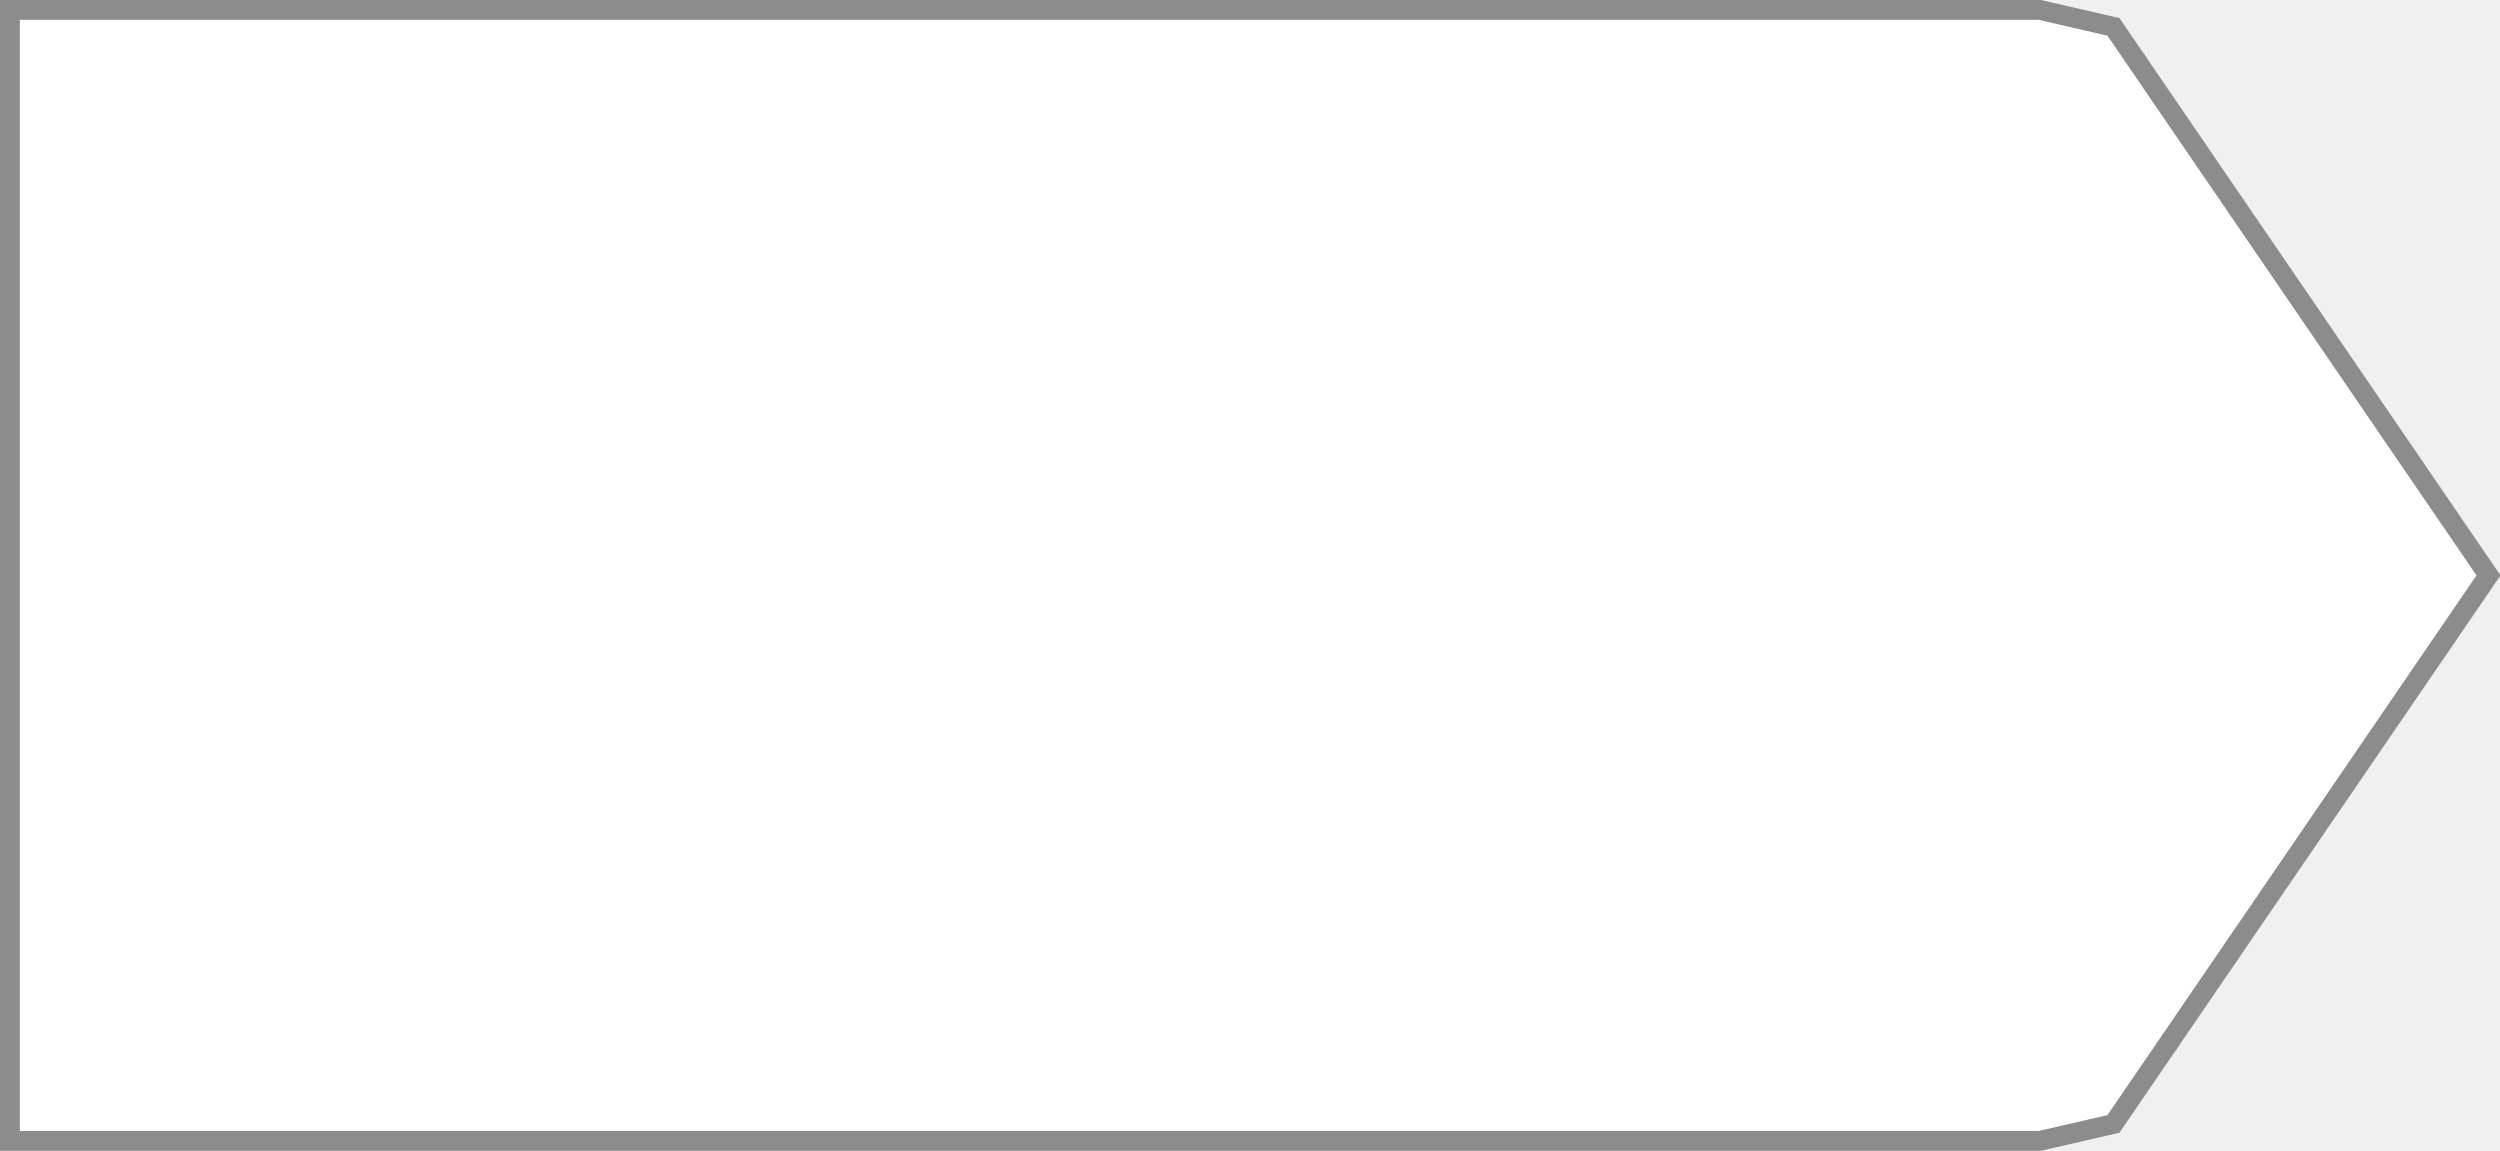
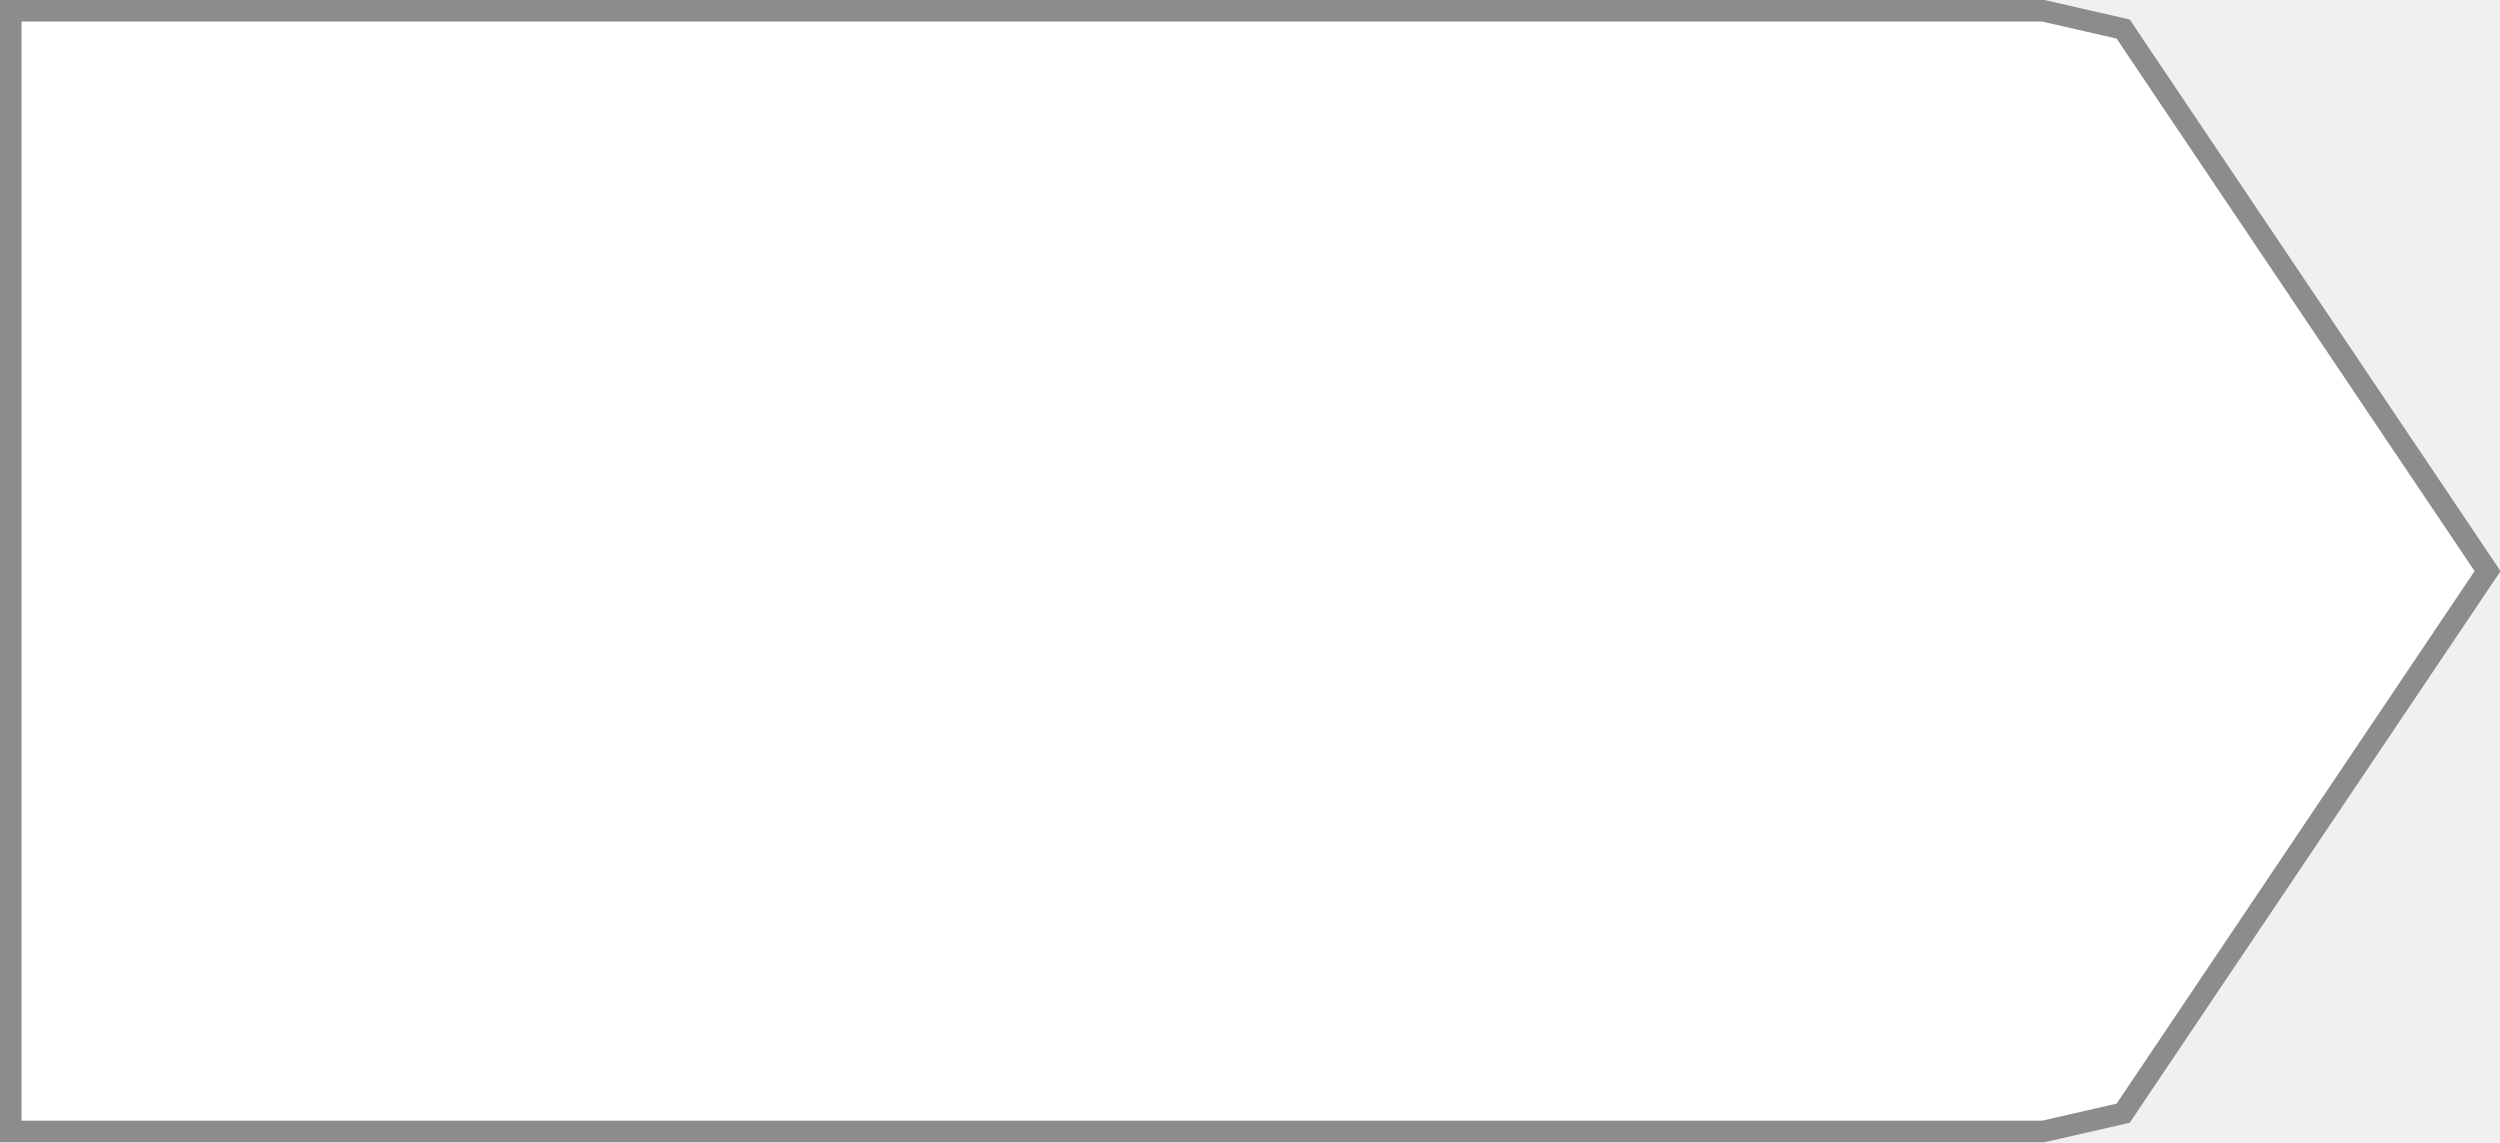
- <svg xmlns="http://www.w3.org/2000/svg" version="1.1" width="126px" height="58px">
-   <g transform="matrix(1 0 0 1 -131 -1873 )">
-     <path d="M 233.806 1873.5  C 233.806 1873.5  237.517 1874.354  237.517 1874.354  C 237.517 1874.354  256.42 1902  256.42 1902  C 256.42 1902  237.517 1929.646  237.517 1929.646  C 237.517 1929.646  233.806 1930.5  233.806 1930.5  C 233.806 1930.5  131.5 1930.5  131.5 1930.5  C 131.5 1930.5  131.5 1873.5  131.5 1873.5  C 131.5 1873.5  233.806 1873.5  233.806 1873.5  Z " fill-rule="nonzero" fill="#ffffff" stroke="none" />
-     <path d="M 233.806 1873.5  C 233.806 1873.5  237.517 1874.354  237.517 1874.354  C 237.517 1874.354  256.42 1902  256.42 1902  C 256.42 1902  237.517 1929.646  237.517 1929.646  C 237.517 1929.646  233.806 1930.5  233.806 1930.5  C 233.806 1930.5  131.5 1930.5  131.5 1930.5  C 131.5 1930.5  131.5 1873.5  131.5 1873.5  C 131.5 1873.5  233.806 1873.5  233.806 1873.5  Z " stroke-width="1" stroke="#8c8c8c" fill="none" />
+ <svg xmlns="http://www.w3.org/2000/svg" version="1.1" width="116px" height="53px">
+   <g transform="matrix(1 0 0 1 -137 -1878 )">
+     <path d="M 231.807 1878.5  C 231.807 1878.5  235.514 1879.347  235.514 1879.347  C 235.514 1879.347  252.423 1904.5  252.423 1904.5  C 252.423 1904.5  235.514 1929.653  235.514 1929.653  C 235.514 1929.653  231.807 1930.5  231.807 1930.5  C 231.807 1930.5  137.5 1930.5  137.5 1930.5  C 137.5 1930.5  137.5 1878.5  137.5 1878.5  C 137.5 1878.5  231.807 1878.5  231.807 1878.5  Z " fill-rule="nonzero" fill="#ffffff" stroke="none" />
+     <path d="M 231.807 1878.5  C 231.807 1878.5  235.514 1879.347  235.514 1879.347  C 235.514 1879.347  252.423 1904.5  252.423 1904.5  C 252.423 1904.5  235.514 1929.653  235.514 1929.653  C 235.514 1929.653  231.807 1930.5  231.807 1930.5  C 231.807 1930.5  137.5 1930.5  137.5 1930.5  C 137.5 1930.5  137.5 1878.5  137.5 1878.5  C 137.5 1878.5  231.807 1878.5  231.807 1878.5  Z " stroke-width="1" stroke="#8c8c8c" fill="none" />
  </g>
</svg>
